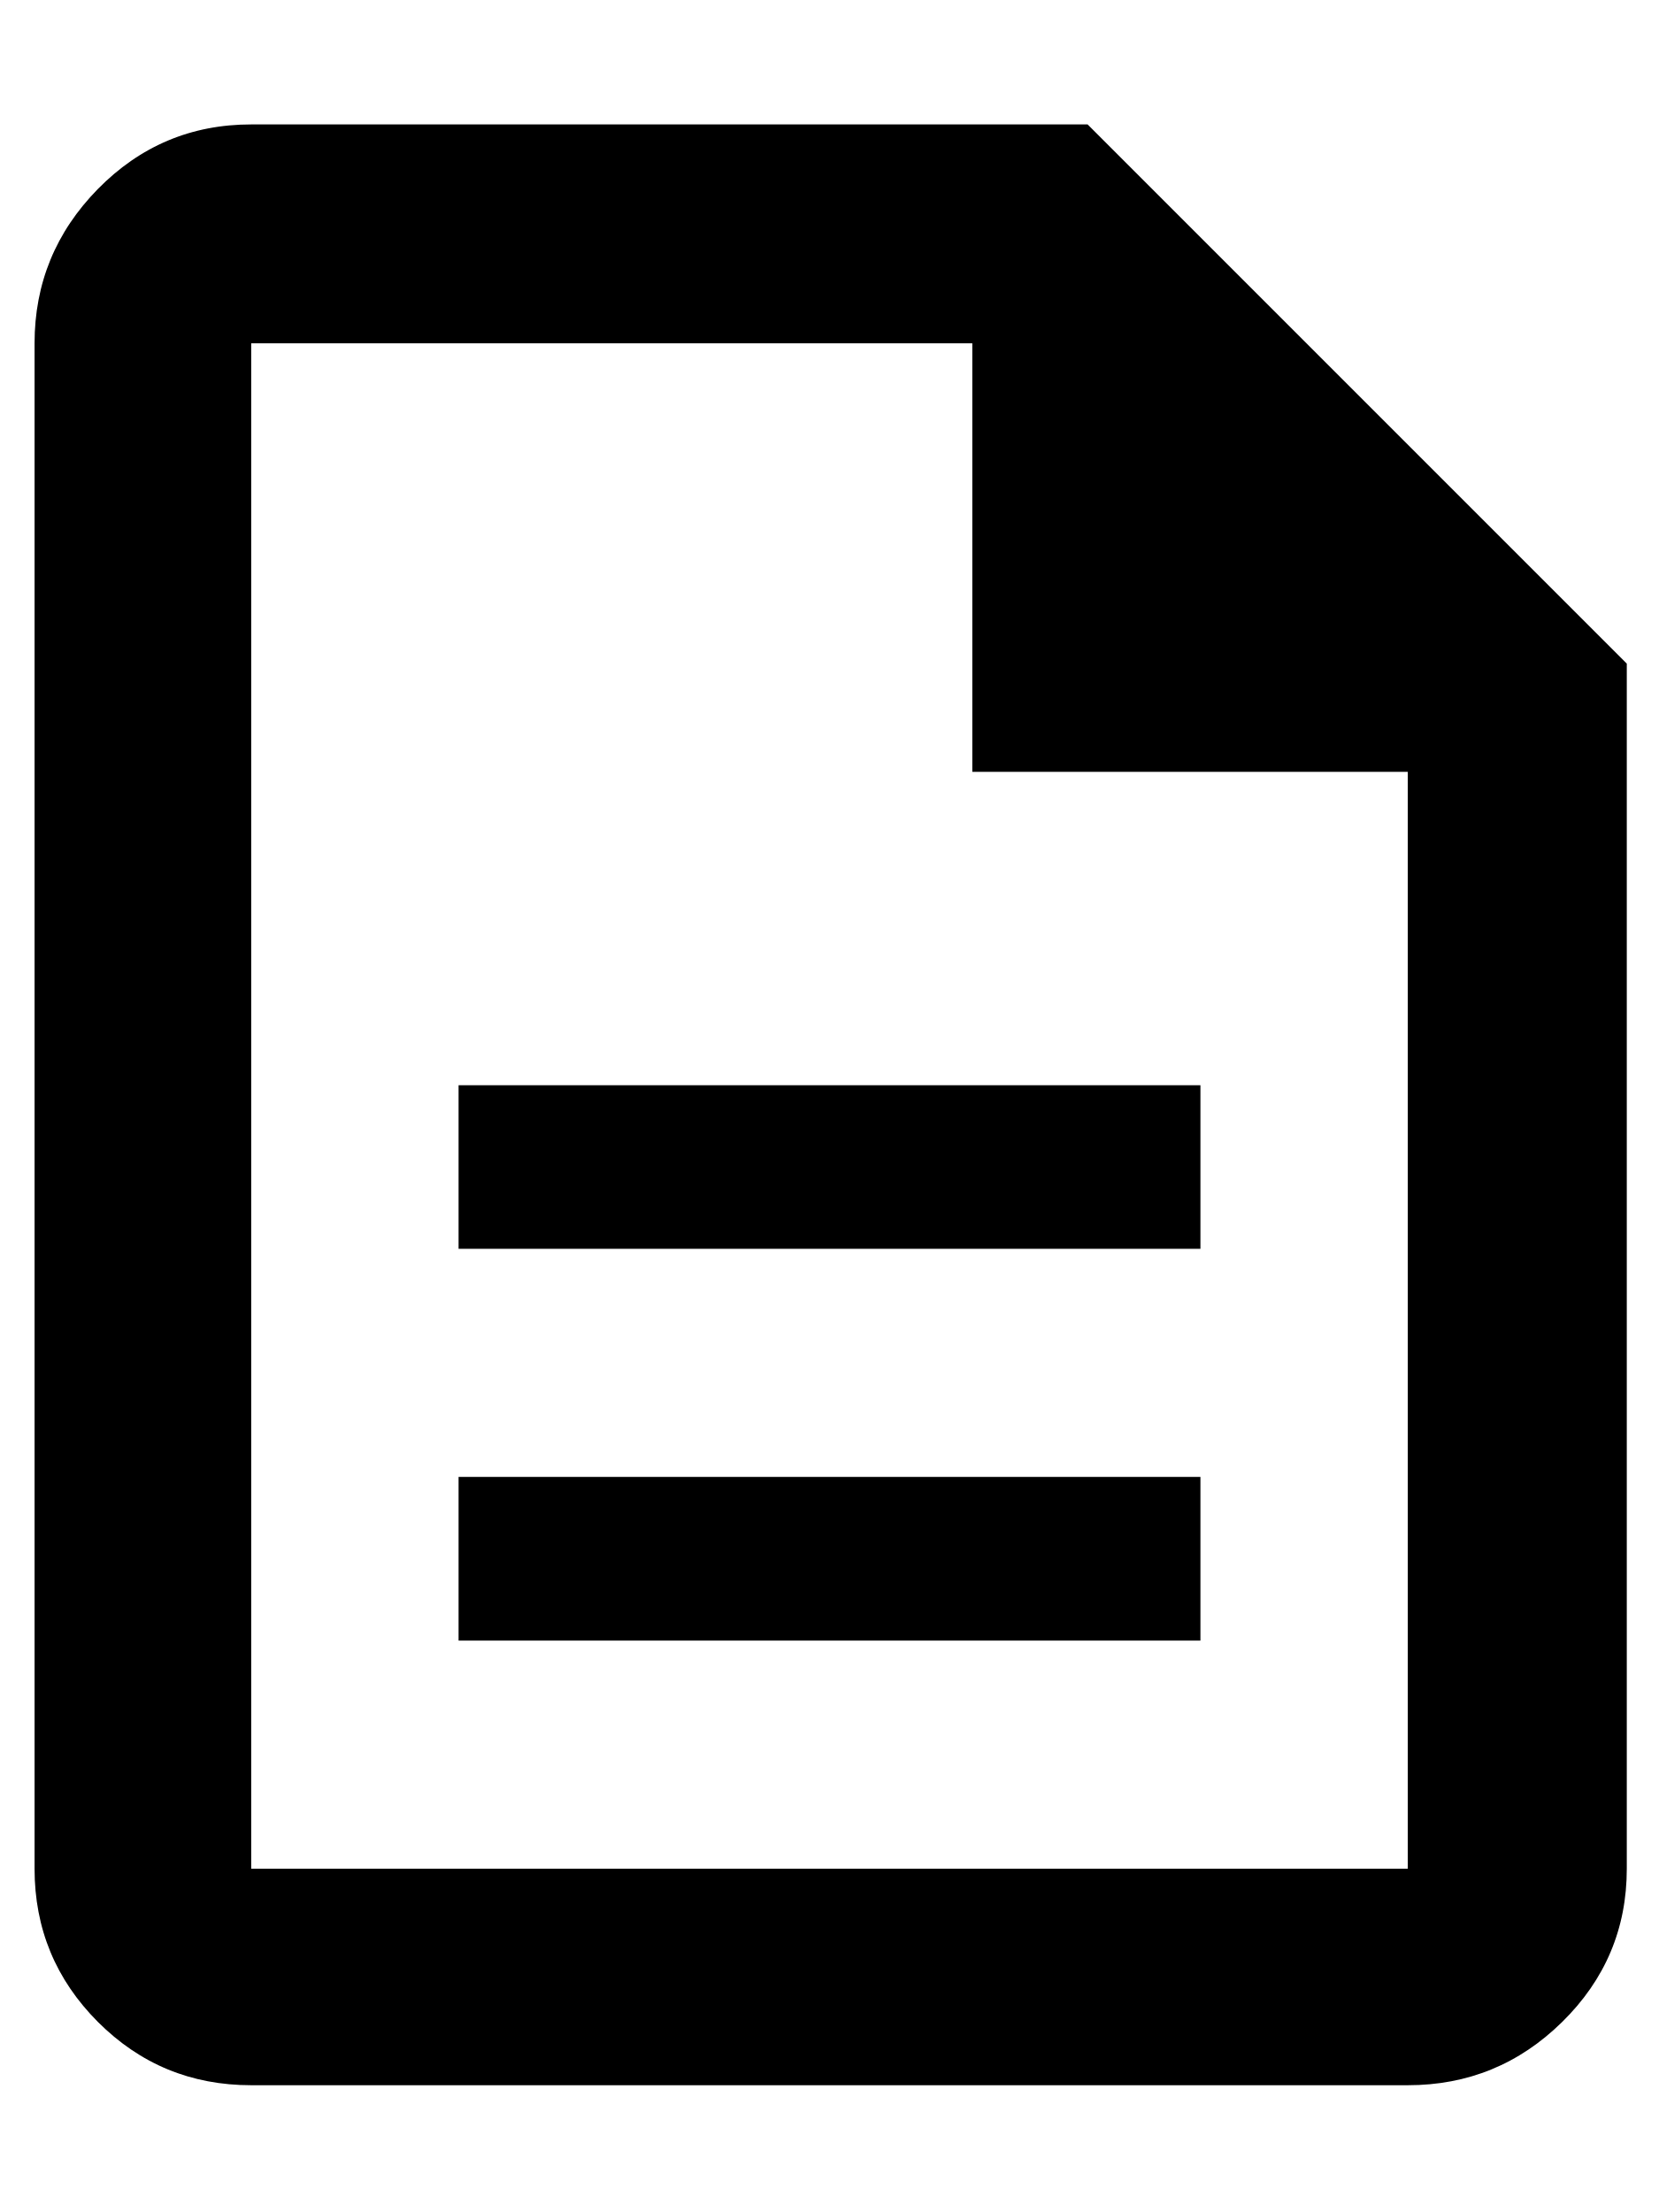
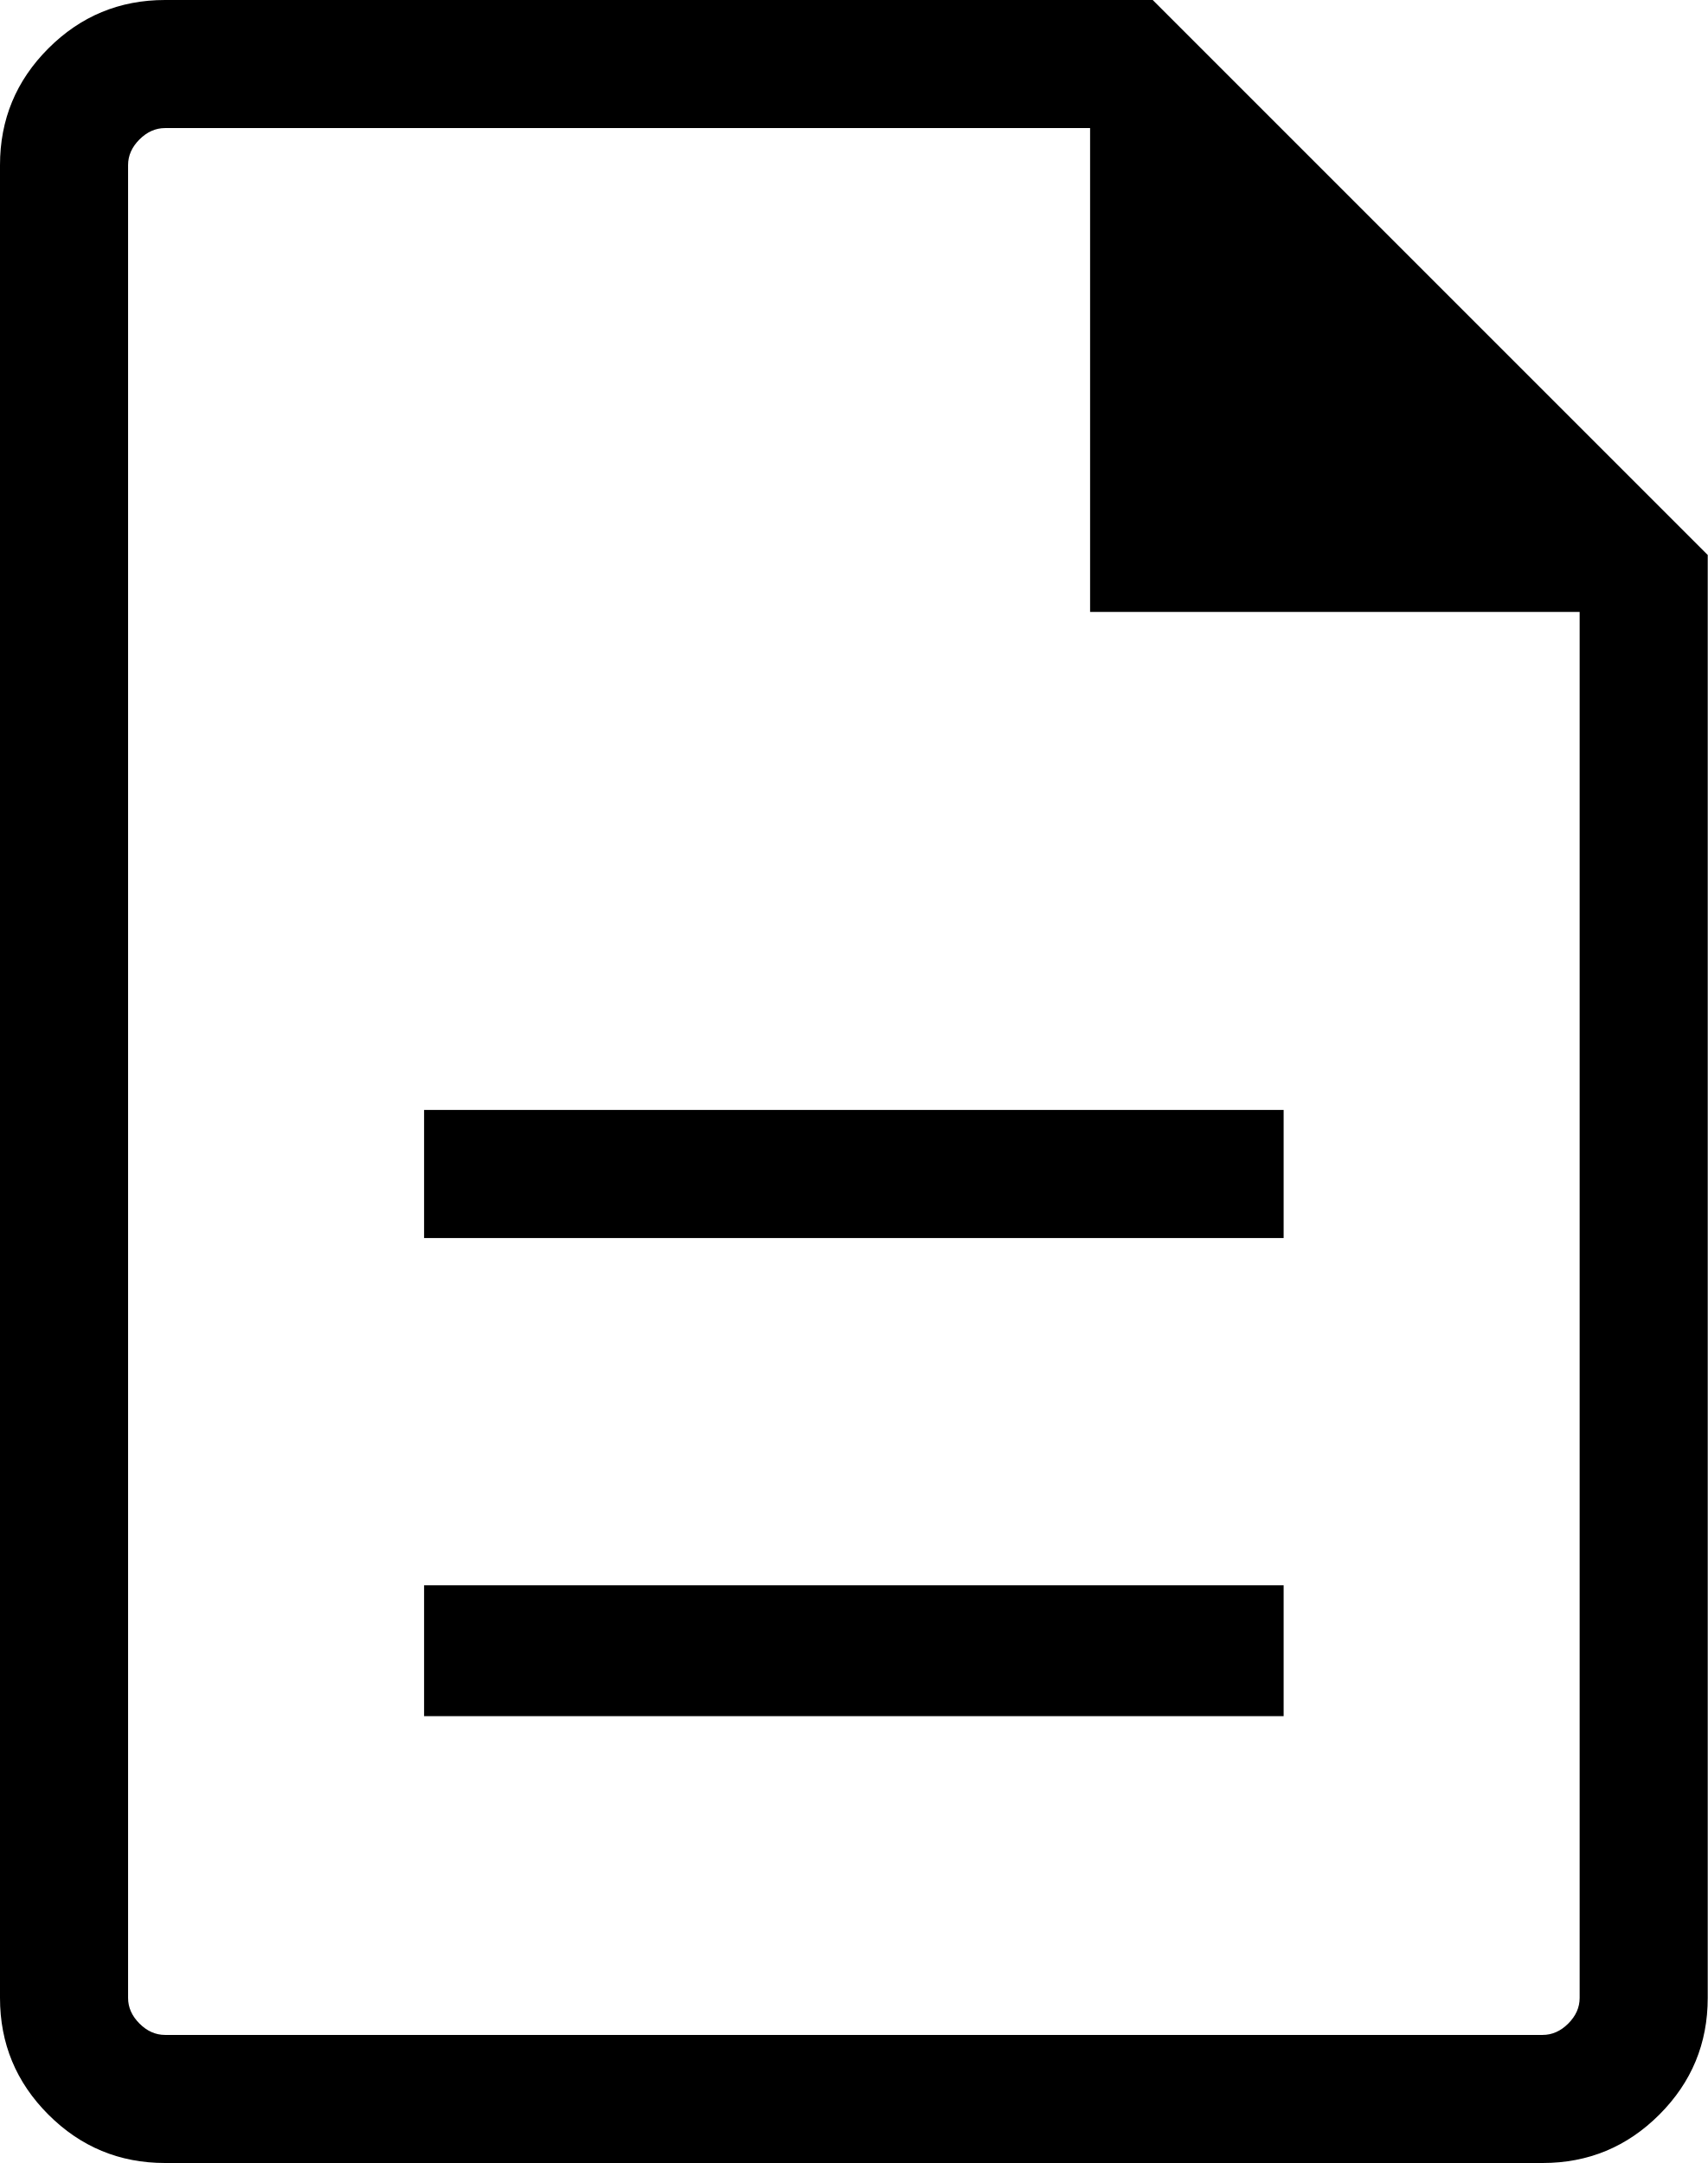
- <svg xmlns="http://www.w3.org/2000/svg" width="12" height="16" viewBox="0 0 12 16" fill="#000000">
-   <path d="M3.317 11.867H8.683V10.683H3.317V11.867ZM3.317 9.033H8.683V7.85H3.317V9.033ZM1.817 15.083C1.383 15.083 1.014 14.931 0.708 14.625C0.403 14.319 0.25 13.95 0.25 13.517V2.483C0.25 2.05 0.403 1.678 0.708 1.367C1.014 1.056 1.383 0.9 1.817 0.9H7.867L11.767 4.8V13.517C11.767 13.95 11.611 14.319 11.3 14.625C10.989 14.931 10.617 15.083 10.183 15.083H1.817ZM7.033 5.583V2.483H1.817V13.517H10.183V5.583H7.033ZM1.817 2.483V5.583V2.483V5.583V13.517V2.483Z" />
+ <svg xmlns="http://www.w3.org/2000/svg" width="30" height="38" viewBox="0 0 30 38" fill="none">
+   <path d="M7.45 30.15H22.55V27.85H7.45V30.15ZM7.45 21.75H22.55V19.5H7.45V21.75ZM2.9 38C2.1 38 1.417 37.717 0.85 37.15C0.283 36.583 0 35.9 0 35.1V2.9C0 2.1 0.283 1.417 0.85 0.85C1.417 0.283 2.1 0 2.9 0H20.25L30 9.75V35.1C30 35.9 29.717 36.583 29.15 37.15C28.583 37.717 27.9 38 27.1 38H2.9ZM19.15 10.75V2.25H2.9C2.733 2.25 2.583 2.317 2.45 2.45C2.317 2.583 2.25 2.733 2.25 2.9V35.1C2.25 35.267 2.317 35.417 2.45 35.55C2.583 35.683 2.733 35.75 2.9 35.75H27.1C27.267 35.75 27.417 35.683 27.55 35.55C27.683 35.417 27.75 35.267 27.75 35.1V10.75H19.15ZM2.25 2.25V10.75V35.1V2.9C2.25 2.733 2.25 2.583 2.25 2.45C2.25 2.317 2.25 2.25 2.25 2.25Z" fill="black" />
</svg>
